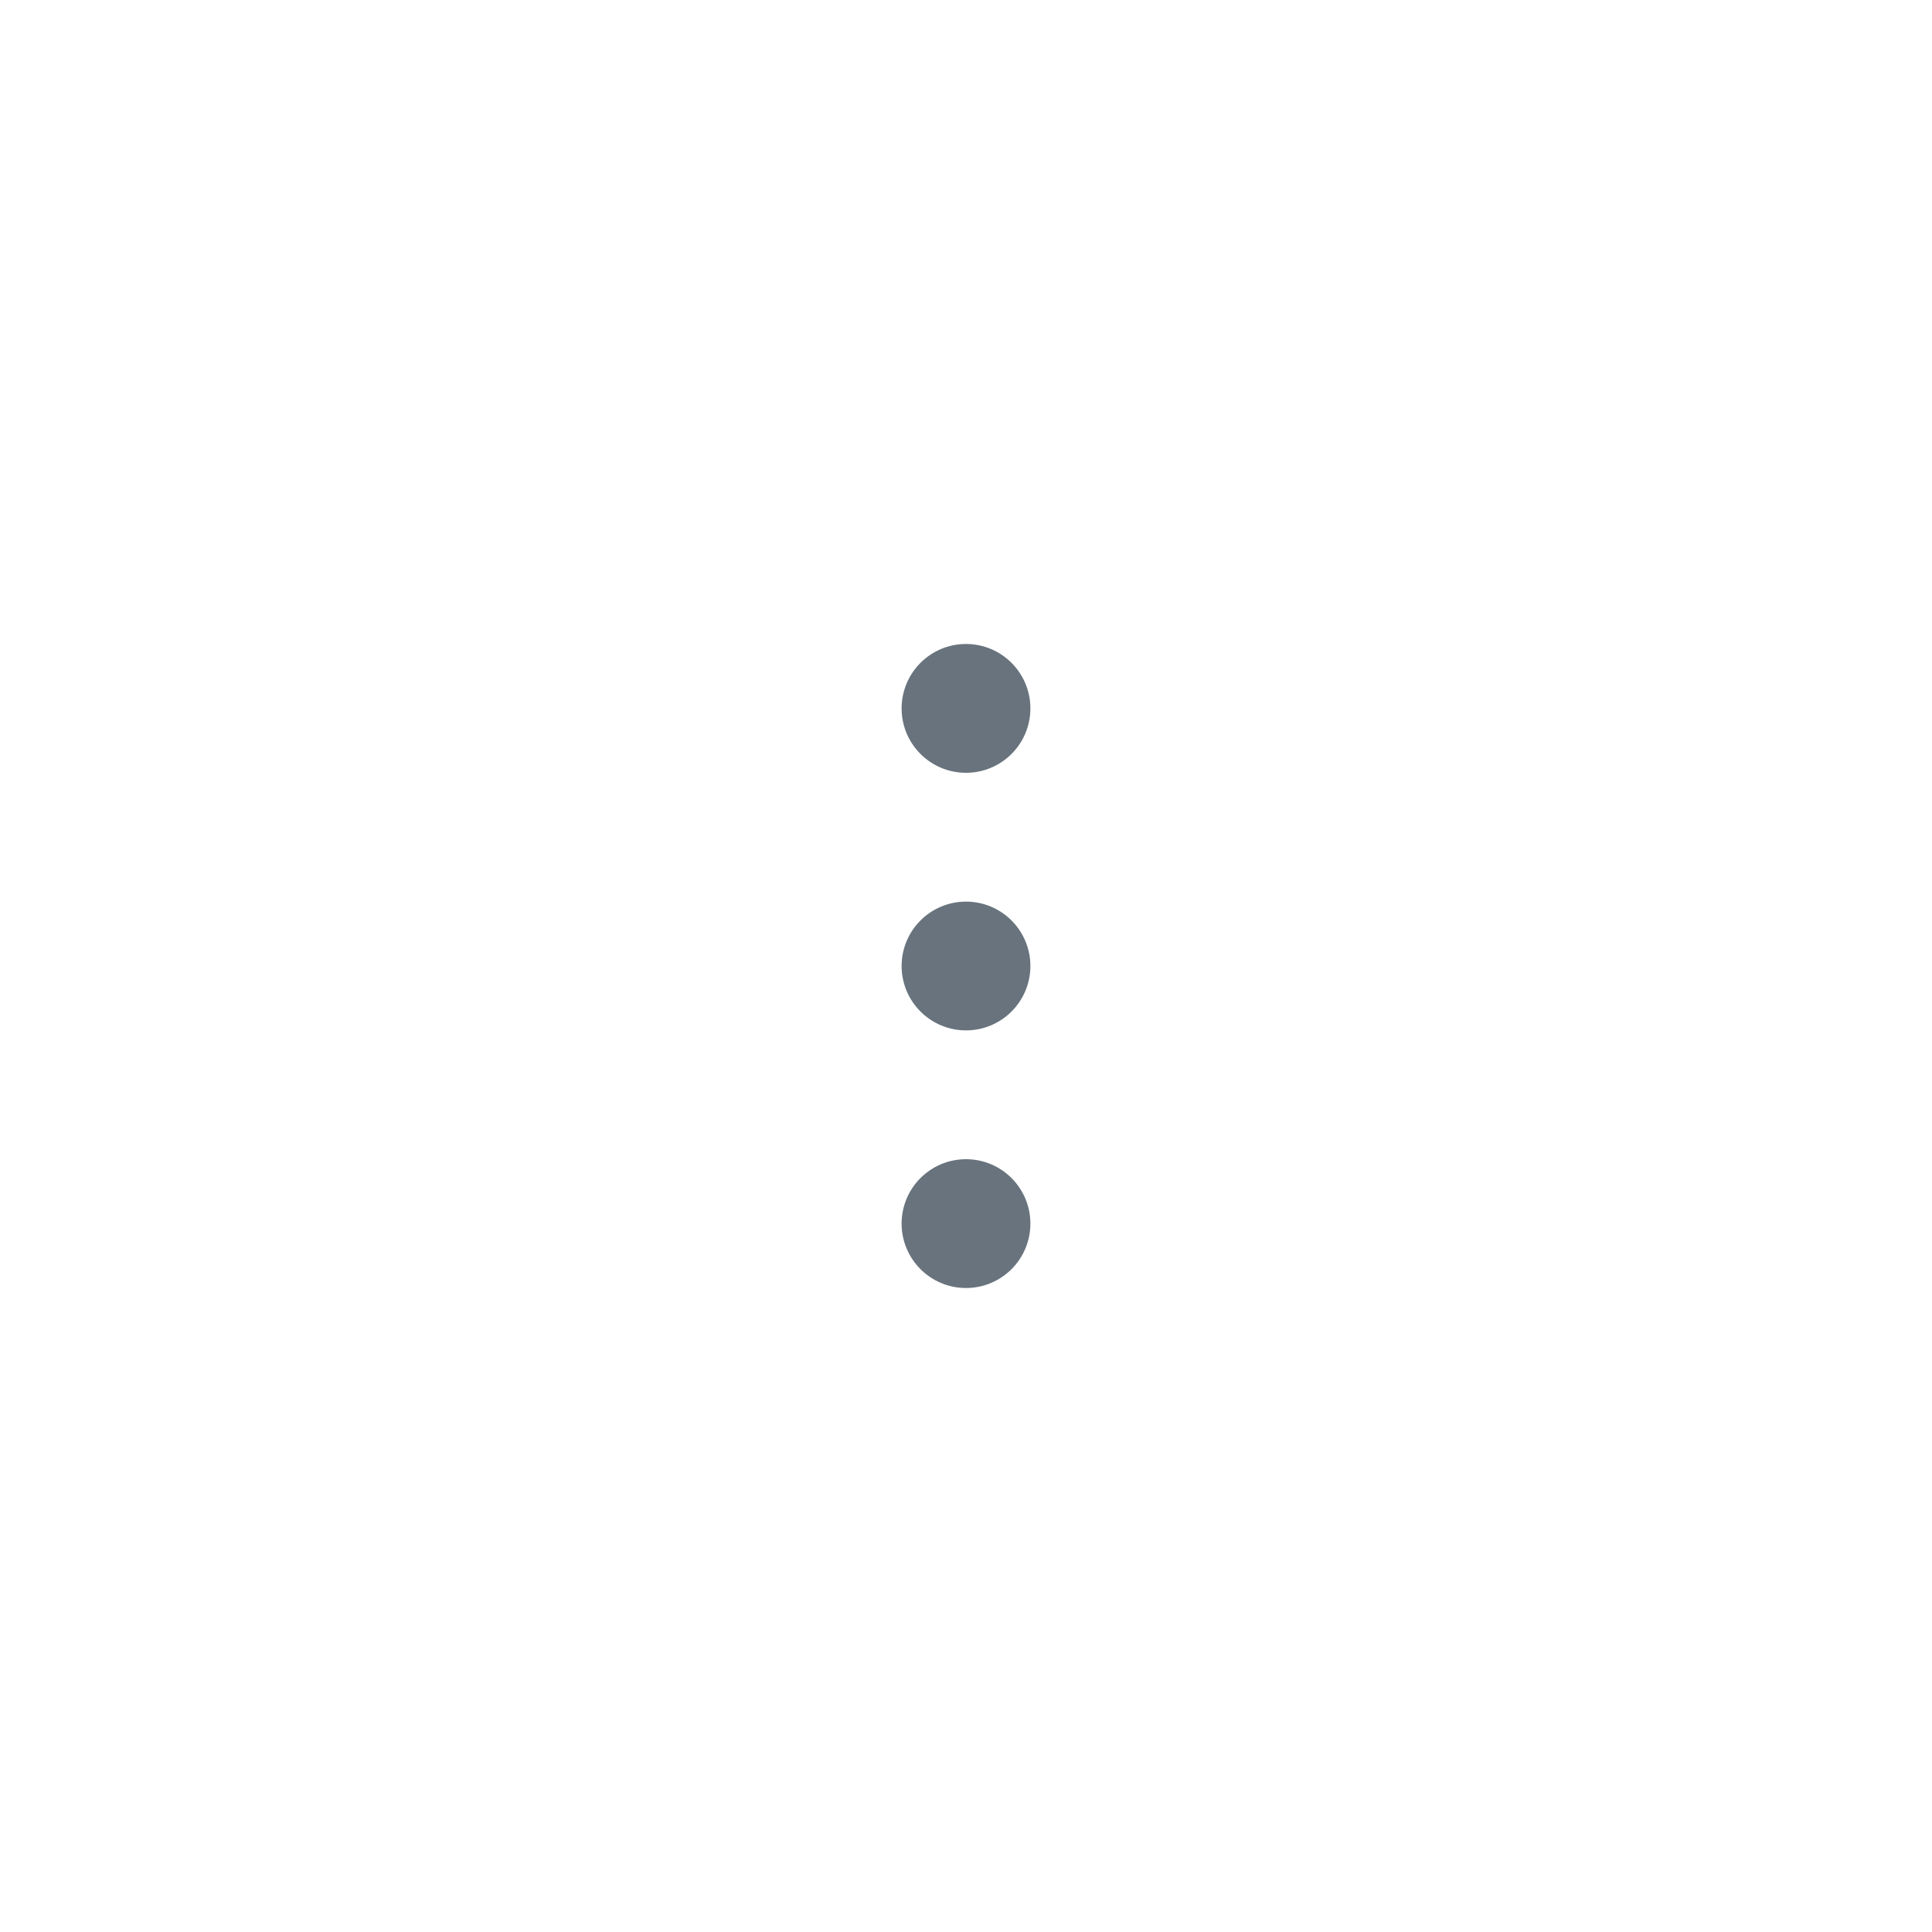
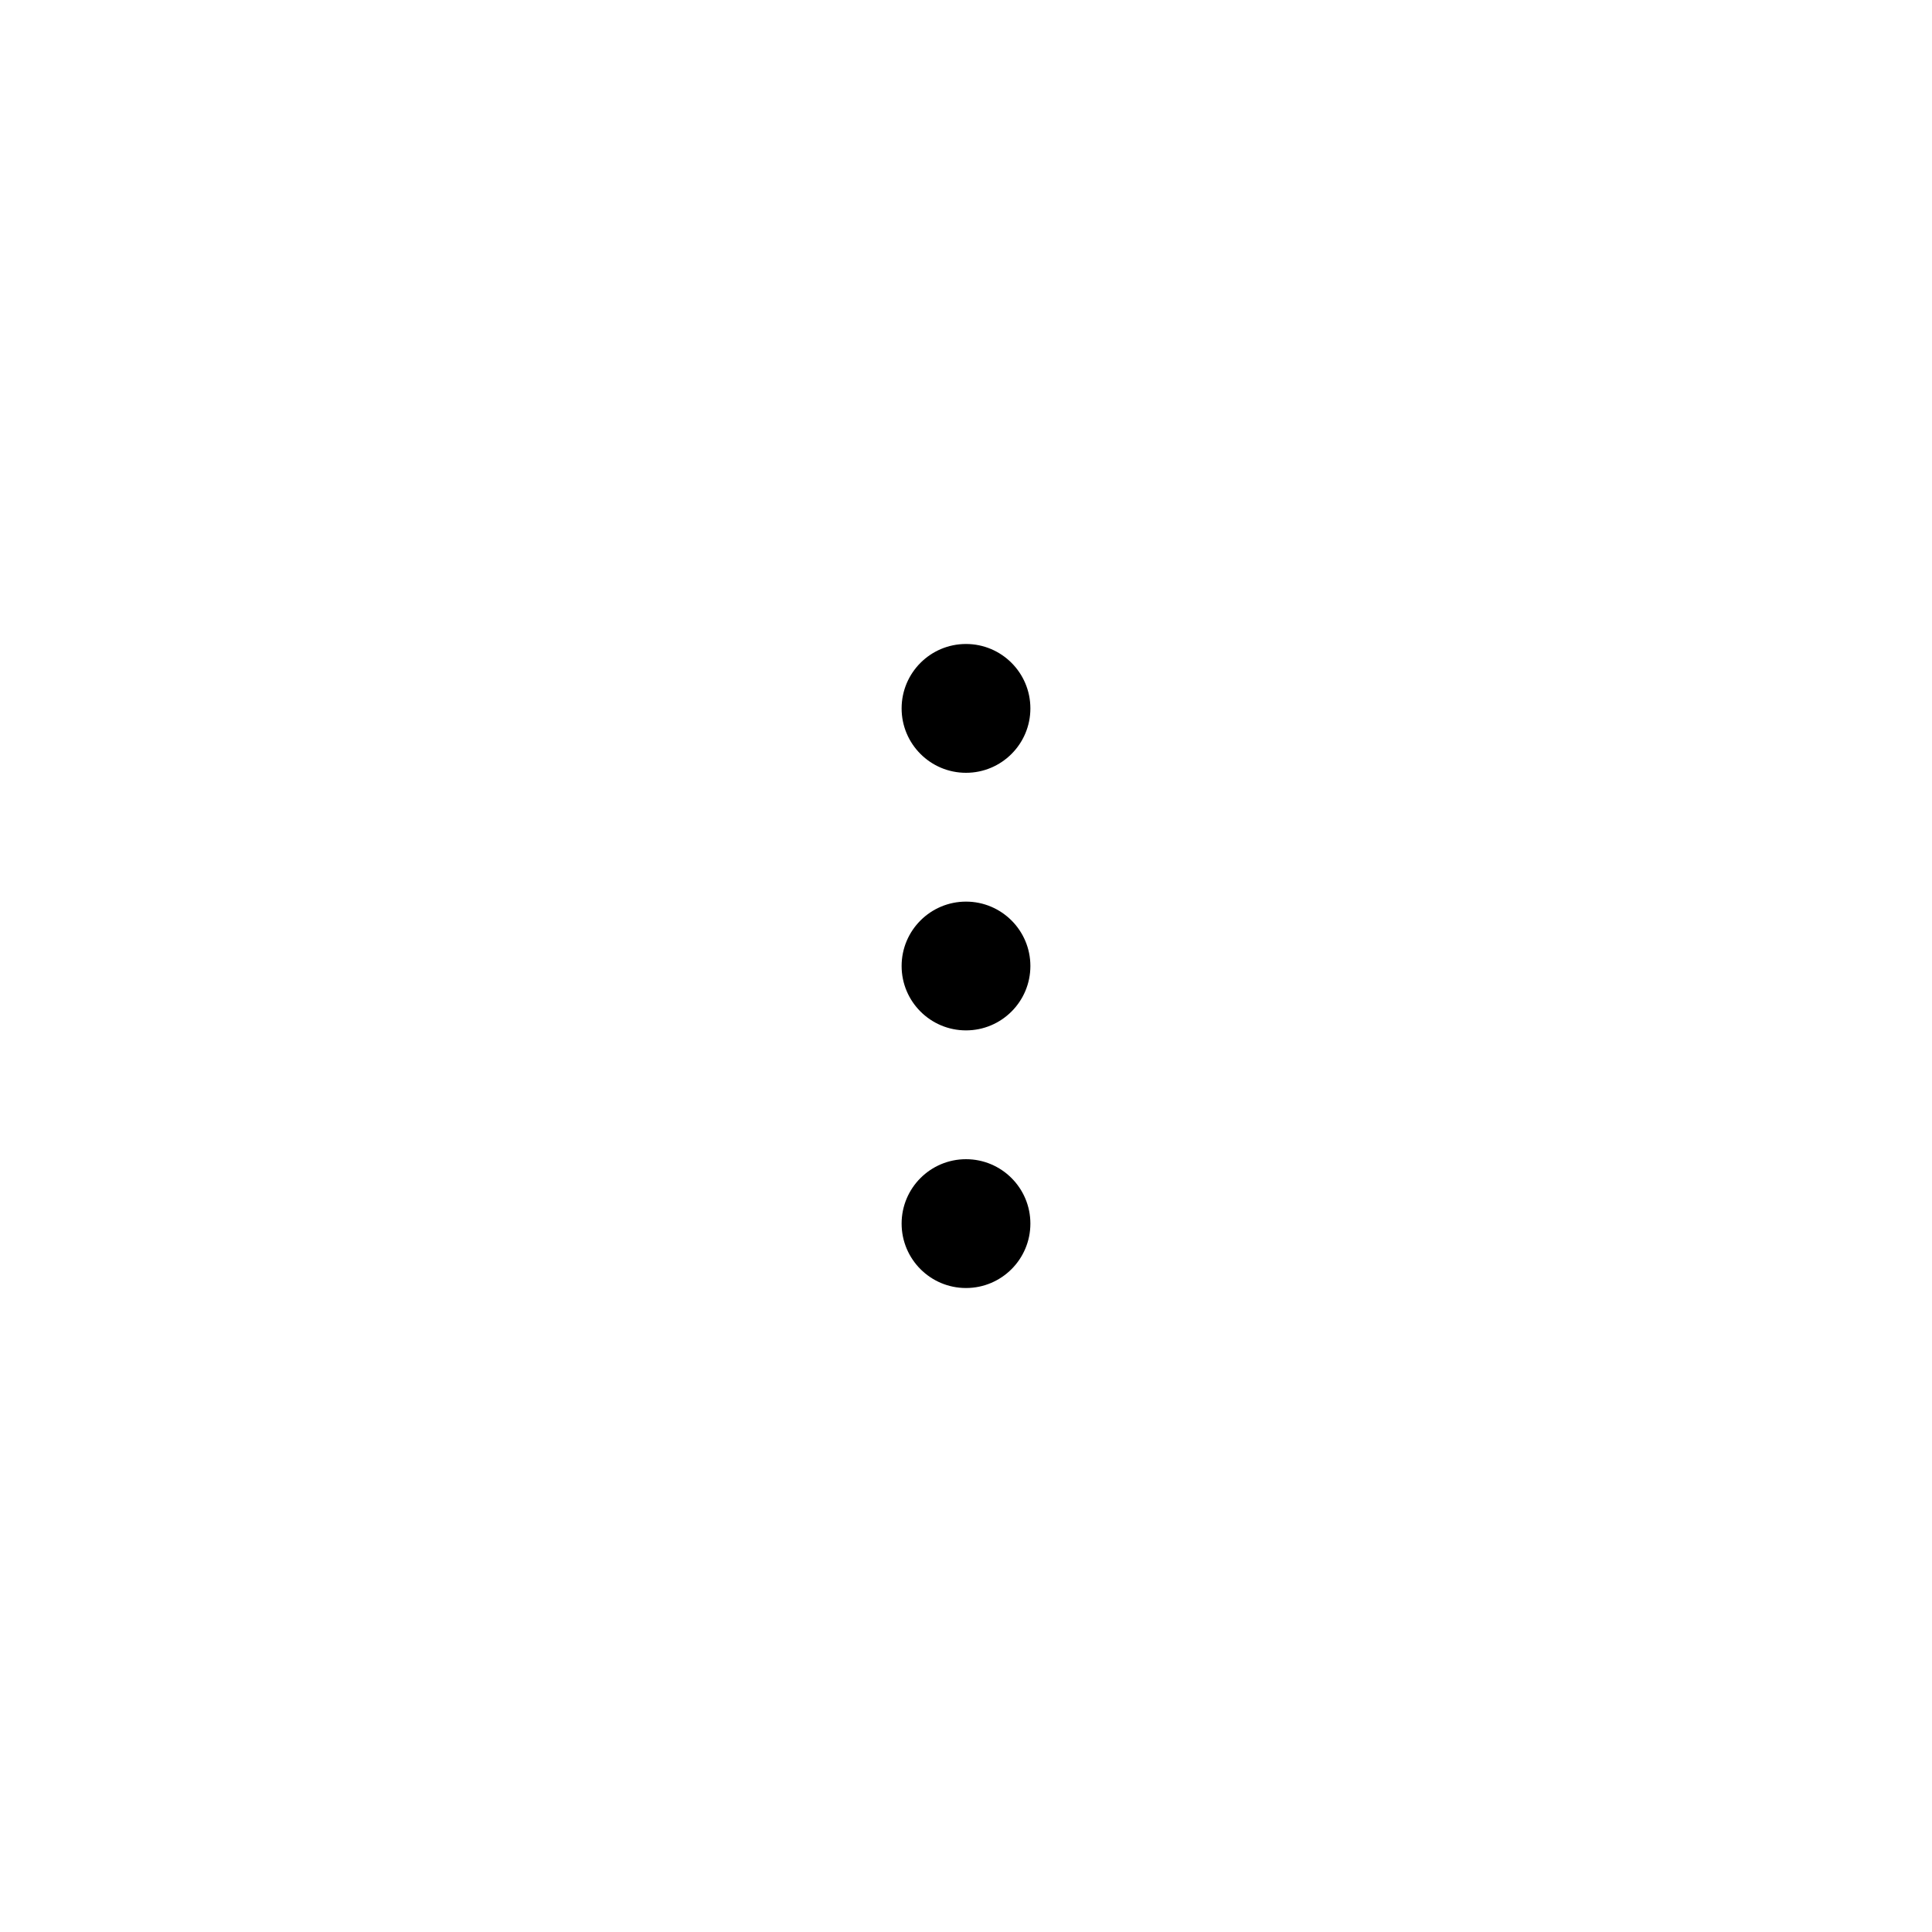
<svg xmlns="http://www.w3.org/2000/svg" width="40" height="40" viewBox="0 0 40 40" fill="none">
-   <path fill-rule="evenodd" clip-rule="evenodd" d="M21.333 14.667C21.333 15.403 20.736 16 20 16C19.264 16 18.667 15.403 18.667 14.667C18.667 13.93 19.264 13.333 20 13.333C20.736 13.333 21.333 13.93 21.333 14.667ZM21.333 25.333C21.333 26.07 20.736 26.667 20 26.667C19.264 26.667 18.667 26.07 18.667 25.333C18.667 24.597 19.264 24 20 24C20.736 24 21.333 24.597 21.333 25.333ZM21.333 20C21.333 20.736 20.736 21.333 20 21.333C19.264 21.333 18.667 20.736 18.667 20C18.667 19.264 19.264 18.667 20 18.667C20.736 18.667 21.333 19.264 21.333 20Z" fill="#68737D" />
+   <path fill-rule="evenodd" clip-rule="evenodd" d="M21.333 14.667C21.333 15.403 20.736 16 20 16C19.264 16 18.667 15.403 18.667 14.667C18.667 13.93 19.264 13.333 20 13.333C20.736 13.333 21.333 13.93 21.333 14.667ZM21.333 25.333C21.333 26.07 20.736 26.667 20 26.667C19.264 26.667 18.667 26.07 18.667 25.333C18.667 24.597 19.264 24 20 24C20.736 24 21.333 24.597 21.333 25.333ZM21.333 20C21.333 20.736 20.736 21.333 20 21.333C19.264 21.333 18.667 20.736 18.667 20C18.667 19.264 19.264 18.667 20 18.667C20.736 18.667 21.333 19.264 21.333 20Z" fill="currentColor" />
</svg>
